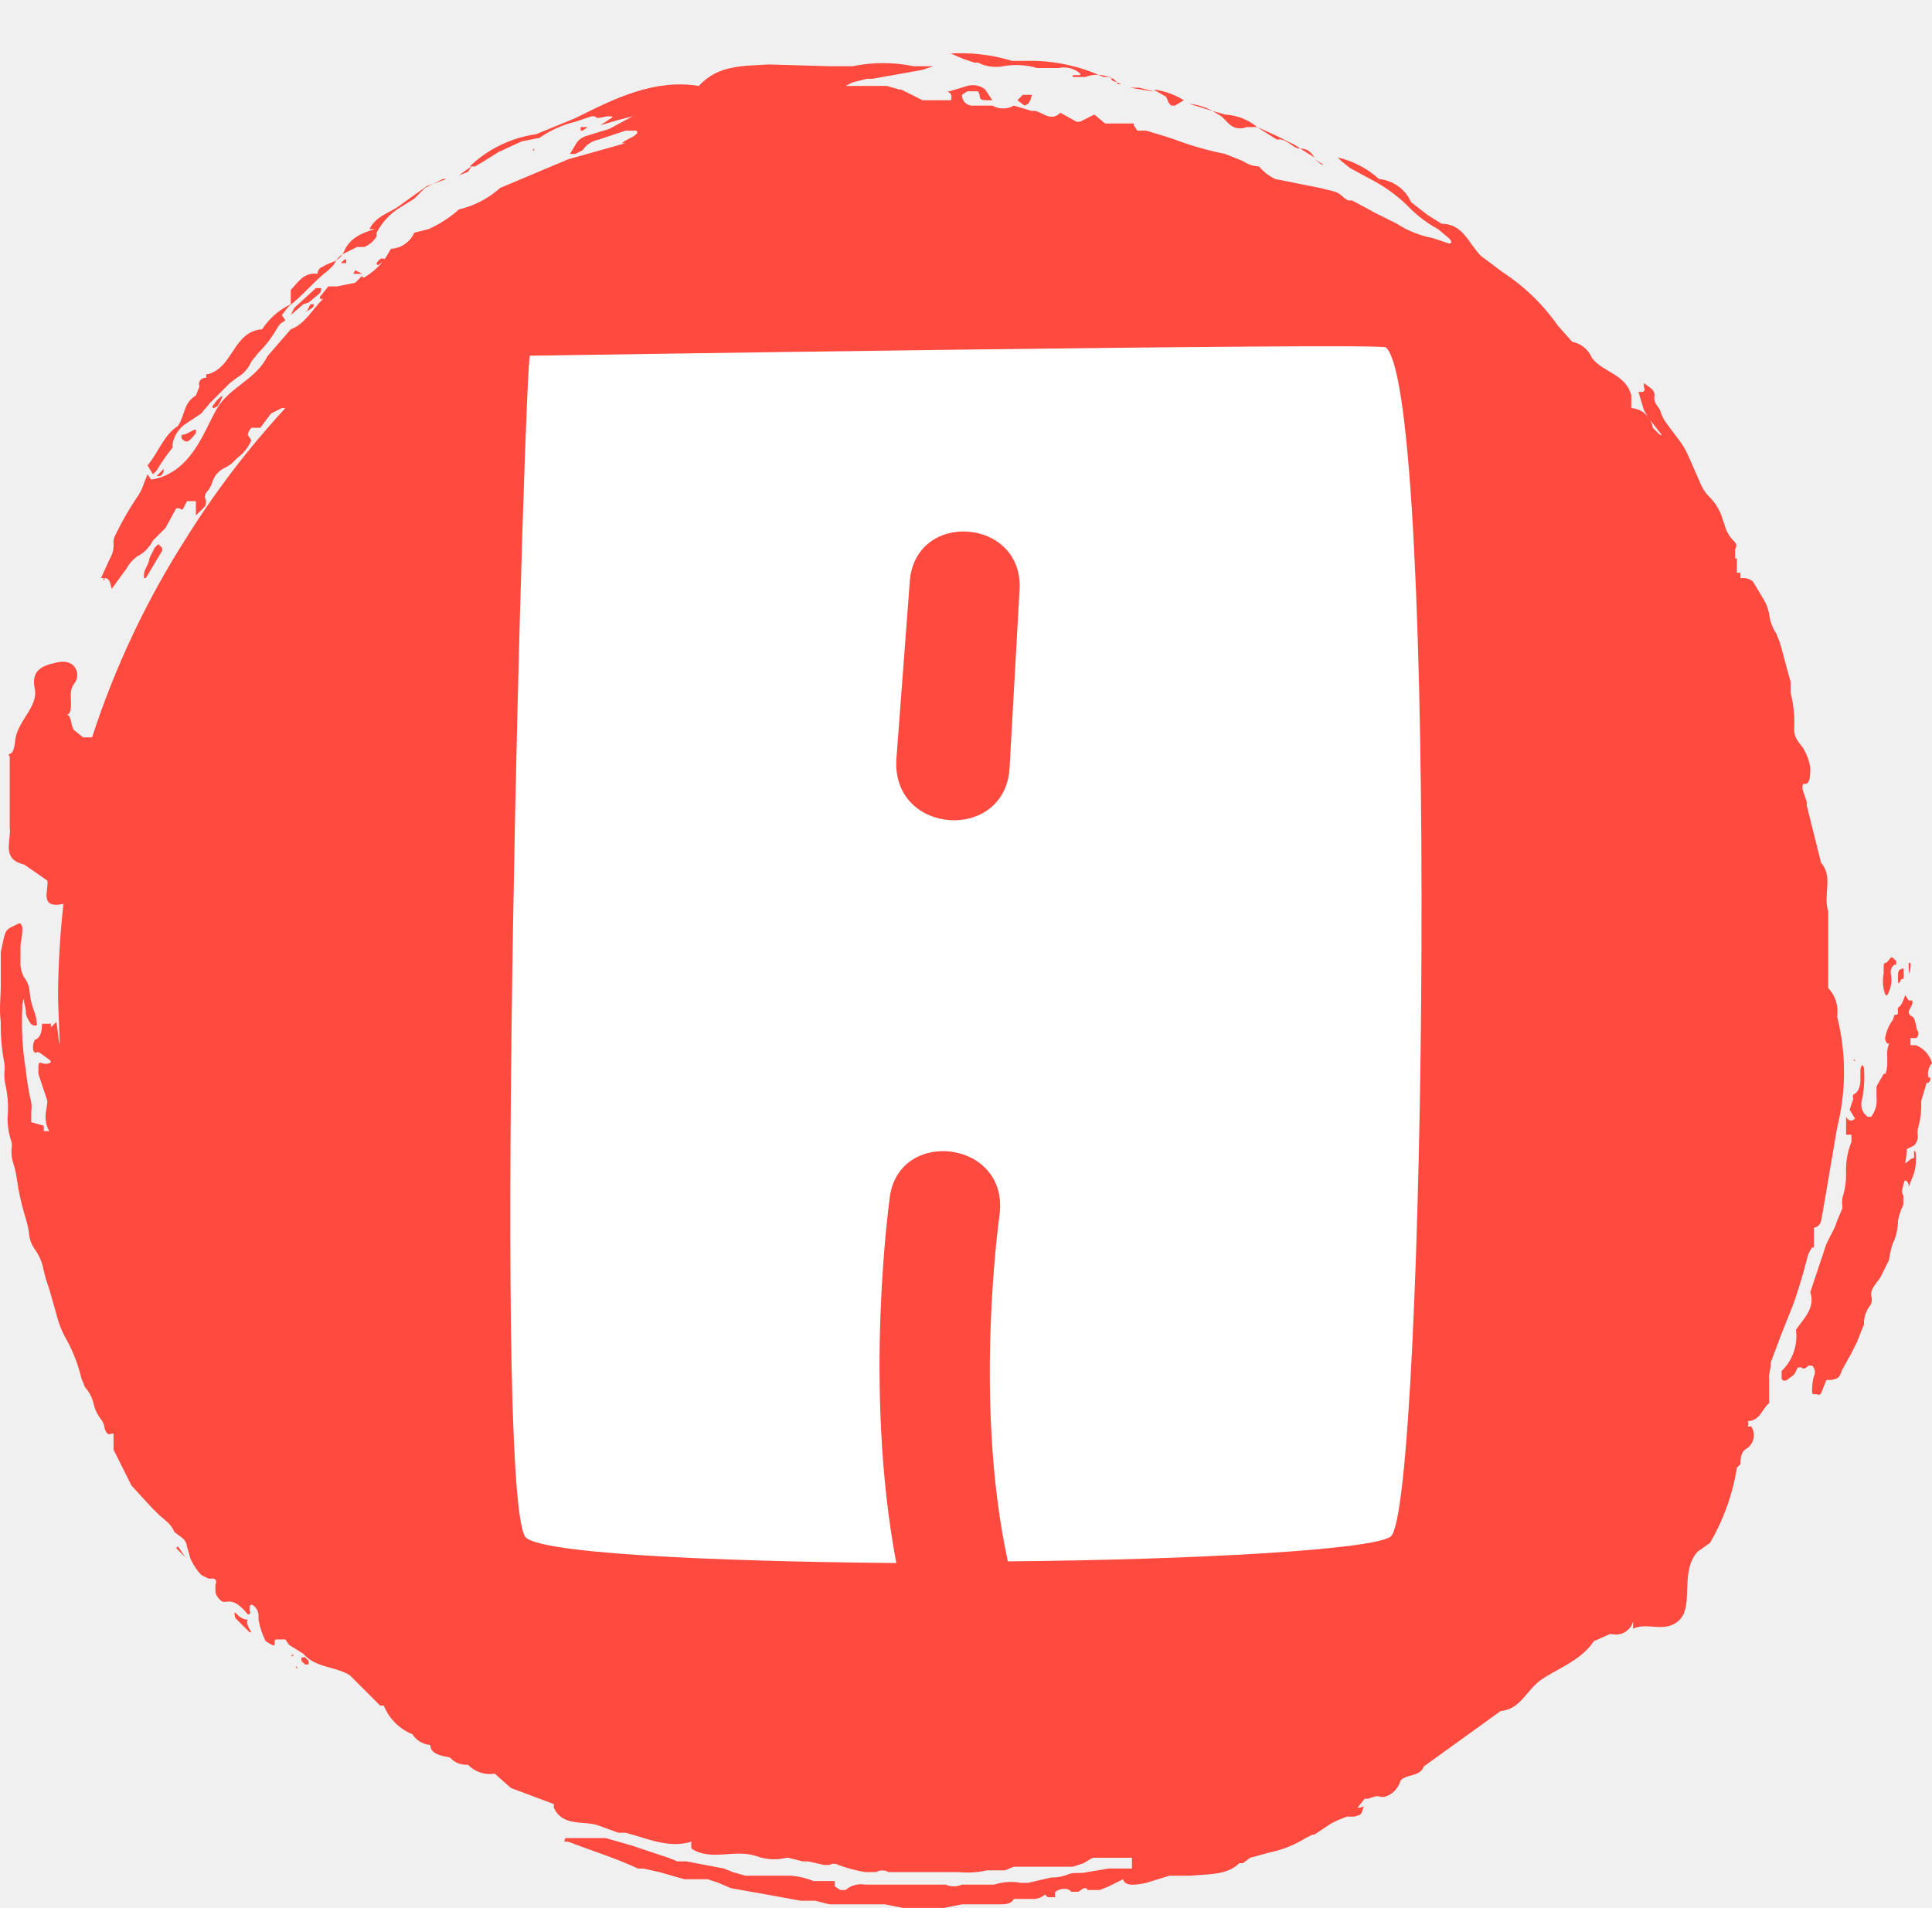
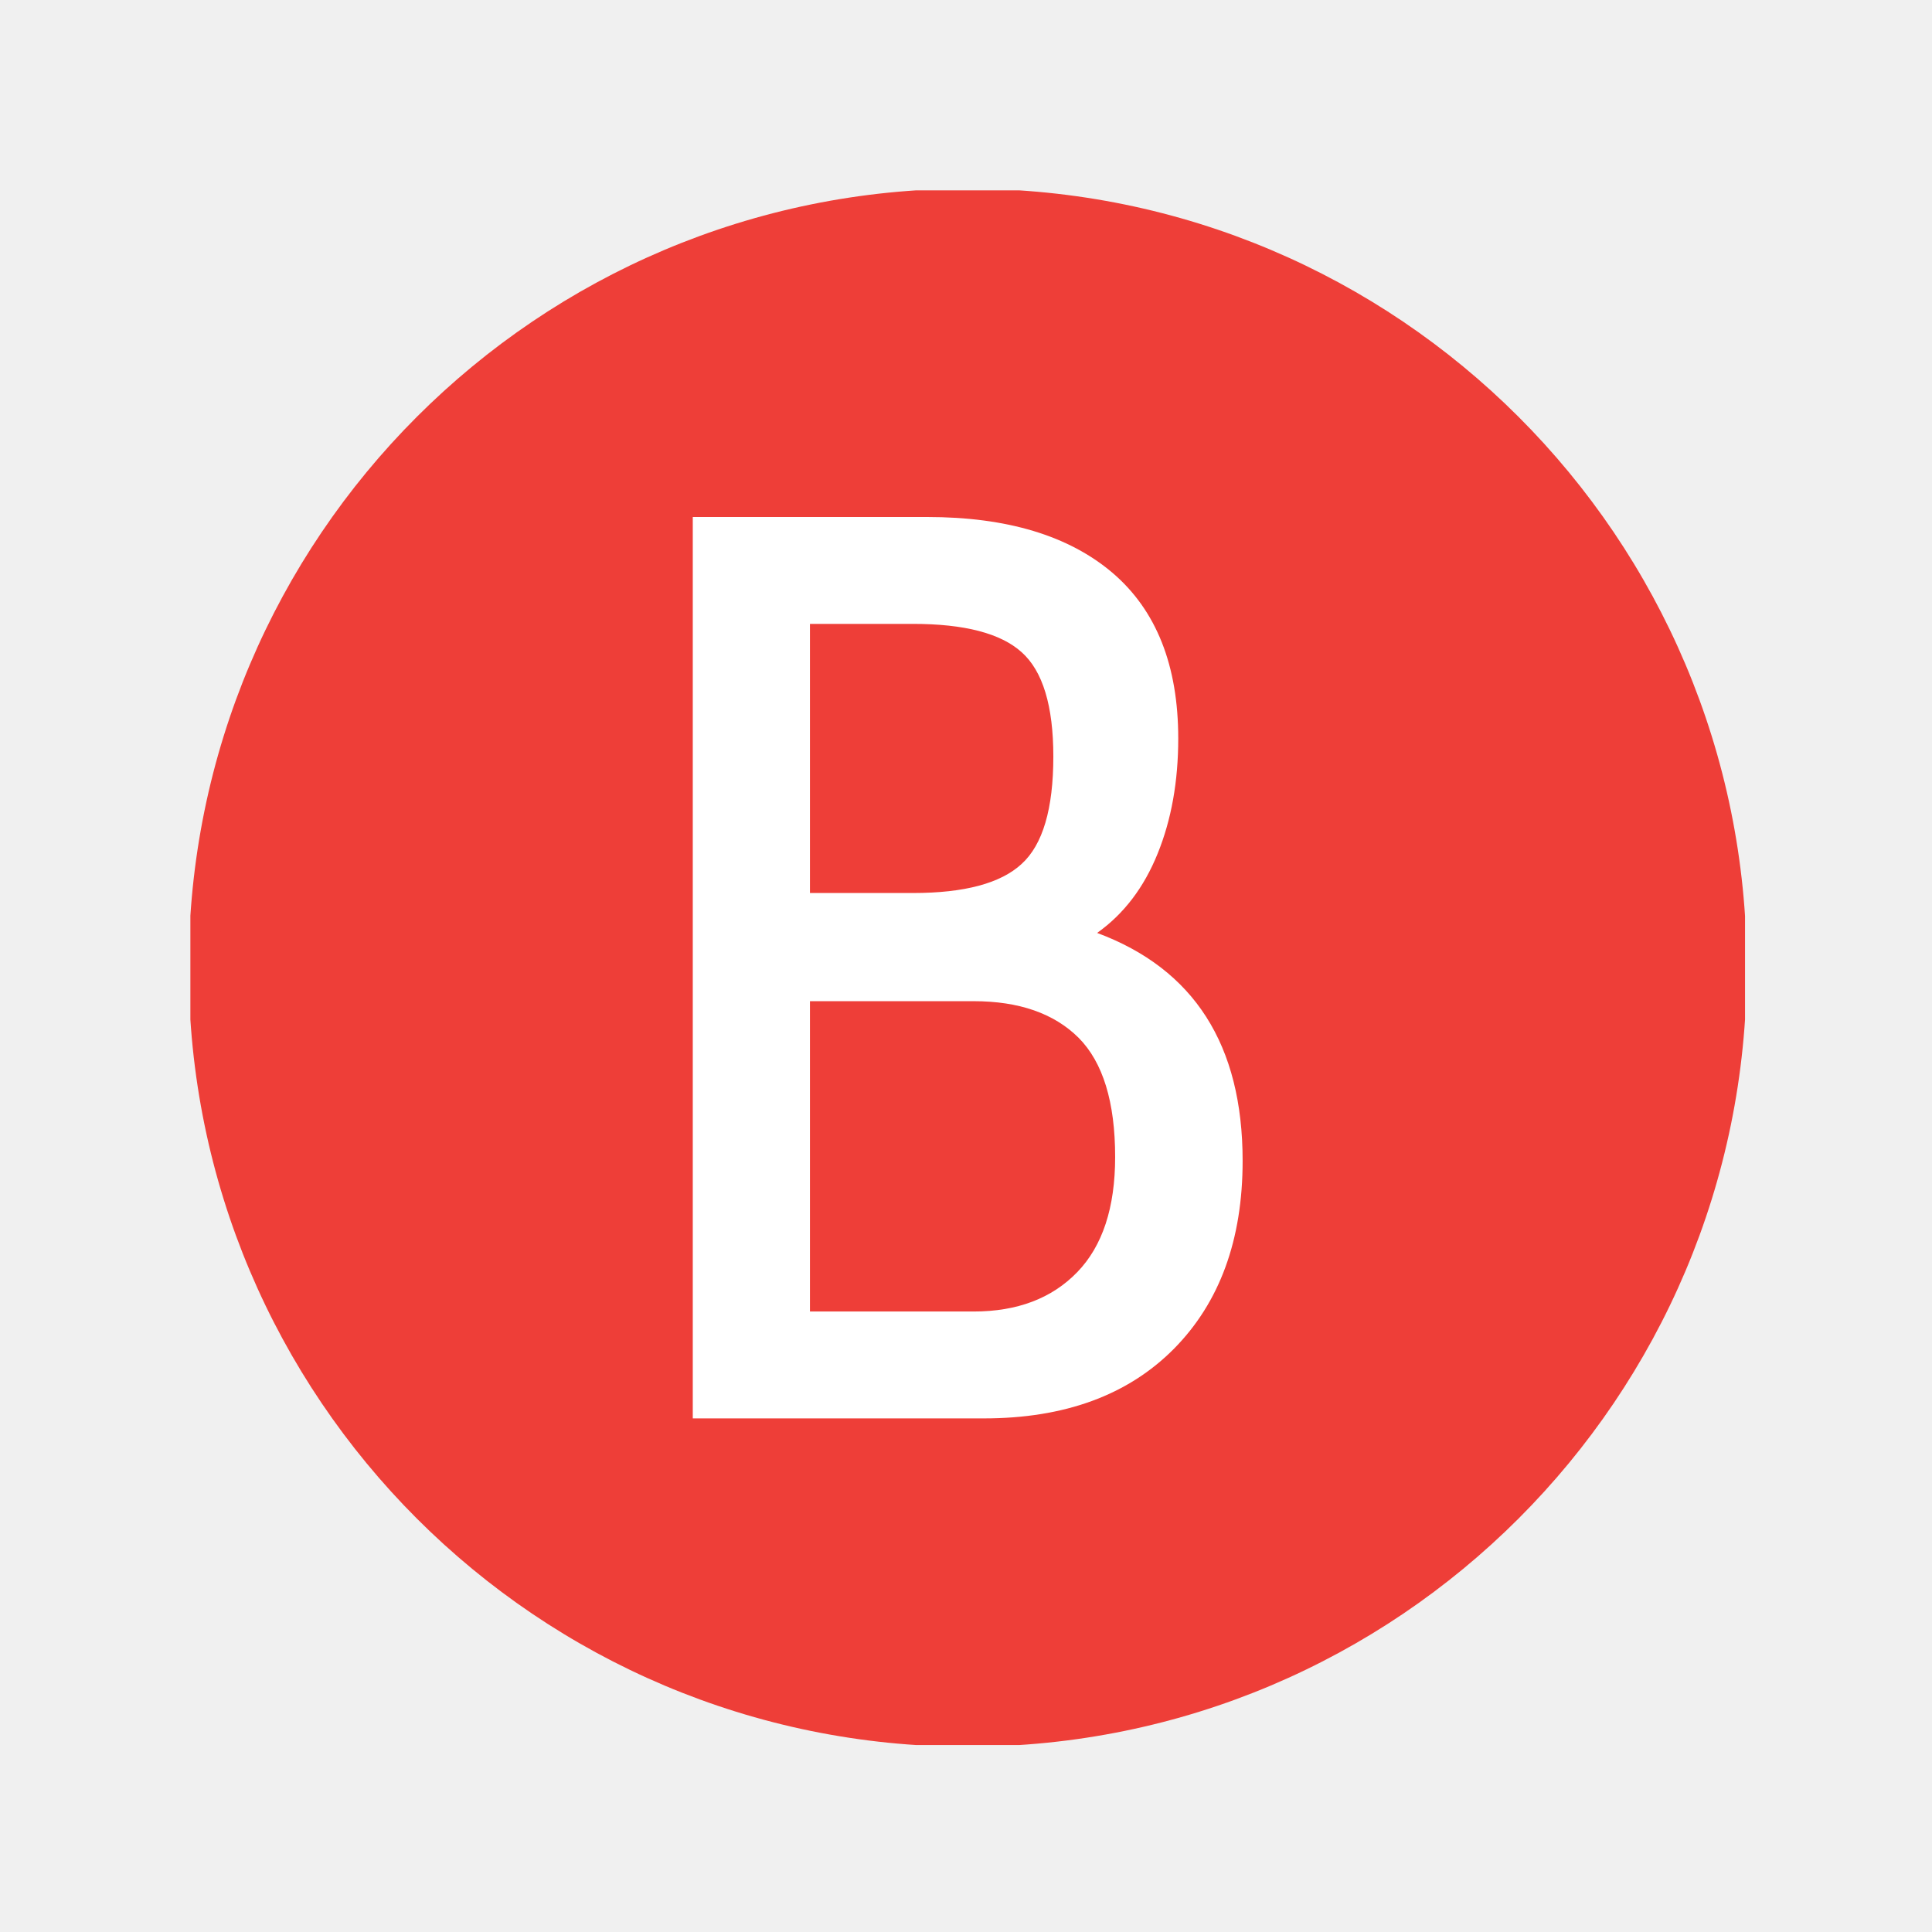
- <svg xmlns="http://www.w3.org/2000/svg" width="308.761" height="304.916" viewBox="0 0 106.008 104.687" class="css-1j8o68f" version="1.1" id="svg23">
-   <defs id="SvgjsDefs2684" />
-   <g id="SvgjsG2685" featurekey="rootContainer" transform="matrix(0.9820593,0,0,0.9820593,-0.05456052,0)" fill="#ff4a3f">
-     <g id="g17">
-       <path d="M19.8 15.3h.5l-.4-.2zm.5.1zm.8-.7c0 .1 0 .1.1.1l.4-.3c-.2-.1-.3-.1-.5.2zm.4-.2zm-4.1 2.3zm-.2.6l.3-.2c.1-.1.1-.2.1-.2h-.2l-.2.4c-.1-.1-.1 0 0 0zm2.2-2.9h-.1l-.2.2h.3zm-2.1 2.4l.6-.5c.1-.1.1-.2.1-.3h-.3l-1.2 1.1-.2.4.7-.6zm-1.1.8z" id="path3" />
-       <path d="M9.7 25v-.2a1.7 1.7 0 0 1 .7-1.1l.9-.6.5-.6.7-.7.4-.4.4-.3a1.9 1.9 0 0 0 .8-.9l.4-.5a5.9 5.9 0 0 0 1-1.3l.2-.3.3-.2-.2-.3.4-.5c.8-.6 1.4-1.4 2.2-2l.3-.3a1.4 1.4 0 0 1 .5-.6l.8-.4h.4a1.4 1.4 0 0 0 .7-.6V13a3.5 3.5 0 0 1 1.3-1.4l.8-.5.2-.2.4-.4 1-.5h.2l-1.1.4-1.4 1c-.6.5-1.4.6-1.8 1.4h.3c-.7.2-1.4.5-1.7 1.2s-.8.6-1.2.9a.4.4 0 0 0-.3.4c-.8-.1-1.1.5-1.5.9v.8a3.9 3.9 0 0 0-1.6 1.4c-1.6.1-1.6 2.1-3 2.5h-.1a.2.2 0 0 0 0 .2c-.3 0-.5.2-.4.5l-.2.5c-.7.4-.6 1.1-1 1.7-.8.5-1.1 1.5-1.7 2.2l.3.5.2-.2a11.6 11.6 0 0 1 .9-1.3zM53.9 3.3l.6.2h.2a2.2 2.2 0 0 0 1.4.2 4.1 4.1 0 0 1 1.9.1h1.2a1.4 1.4 0 0 1 1.2.3.1.1 0 0 1 0 .1H60a.1.1 0 0 0 0 .1h.7a1.8 1.8 0 0 1 1.3 0c.2 0 .1.1.2.2l.5.2h-.2c-.2-.4-.5-.4-.8-.4a9.7 9.7 0 0 0-4.3-.9h-.8A9.8 9.8 0 0 0 53 3h.2zm7.3 3.1zM50.3 4.7zm10.9 1.7h.2-.2zM19 14.7zm32.1-10zm17.6 2.2a.9.9 0 0 0 1 .2h.6a3.1 3.1 0 0 0-1.8-.7l-.7-.2.5.3zm-3.4-1.3c0 .1.1.2.2.3h.2l.5-.3a4.2 4.2 0 0 0-1.7-.6l.7.4zm7.4 2.7l.8.5c-.2-.3-.4-.5-.8-.5z" id="path5" />
-       <path d="M99 76.1l.6-1.6.6-1.5c.2-.5.6-1.8.8-2.6a1.7 1.7 0 0 1 .3-.7h.1v-1.1c.5-.1.4-.6.5-.9l.8-4.7a12.7 12.7 0 0 0 0-6.2 1.9 1.9 0 0 0-.5-1.6v-4.3c-.3-.9.3-1.9-.4-2.7L101 45a.4.4 0 0 0 0-.2l-.2-.6a.5.5 0 0 1 0-.4h.1c.3 0 .3-.5.3-.9a3 3 0 0 0-.4-1.1l-.3-.4a1.1 1.1 0 0 1-.2-.7 6.7 6.7 0 0 0-.2-2v-.6c-.2-.7-.4-1.5-.6-2.2l-.2-.5a2.5 2.5 0 0 1-.4-1.1 2.5 2.5 0 0 0-.3-.8l-.6-1a.8.8 0 0 0-.6-.2h-.1V32h-.2v-.8H97V31a.4.4 0 0 0 0-.1v-.2c.1-.2.1-.3-.1-.5a1.8 1.8 0 0 1-.4-.6l-.2-.6a2.9 2.9 0 0 0-.7-1.2 2.2 2.2 0 0 1-.5-.7l-.7-1.6a4.3 4.3 0 0 0-.6-1l-.6-.8a2.4 2.4 0 0 1-.4-.8l-.2-.3a.6.6 0 0 1-.1-.5.5.5 0 0 0-.2-.4l-.4-.3v.2c.1.2 0 .3-.1.3h-.2l.3 1 .3.5.7.9h-.1l-.2-.2-.2-.2a1.3 1.3 0 0 0-1.2-1.1v-.7c-.3-1.2-1.6-1.3-2.2-2.1a1.5 1.5 0 0 0-1.1-.9l-.8-.9a11.3 11.3 0 0 0-3.1-3l-.8-.6-.4-.3c-.7-.7-1-1.8-2.2-1.8l-.8-.5-.9-.7a2.2 2.2 0 0 0-1.8-1.3 5.1 5.1 0 0 0-2.3-1.2l.2.2.5.4 1.3.7a8.5 8.5 0 0 1 2.1 1.6 6.8 6.8 0 0 0 1.5 1.1l.6.5c.1.1.2.2.1.3H81l-.9-.3a5.6 5.6 0 0 1-2-.8l-1.2-.6-1.3-.7h-.2c-.3-.1-.4-.4-.8-.5l-.8-.2-2.5-.5a2.6 2.6 0 0 1-.9-.7 1.7 1.7 0 0 1-.9-.3l-1-.4a18.1 18.1 0 0 1-2.8-.8l-.6-.2-1-.3h-.5l-.2-.3v-.1h-1.6l-.6-.5-.4.2-.4.2h-.2l-.9-.5c-.6.6-1.1-.2-1.6-.1l-1-.3a1.2 1.2 0 0 1-1.2 0h-1.2a.6.6 0 0 1-.5-.6l.3-.2h.6a.7.7 0 0 1 .1.3c0 .2.2.2.5.2h.2l-.4-.6a1.1 1.1 0 0 0-1-.2l-1 .3H53c.3.2.2.3.2.5h-1.6l-.4-.2-.8-.4h-.1l-.7-.2h-2.3l.4-.2.8-.2h.3l1.7-.3 1.1-.2.6-.2h-1.1a8.4 8.4 0 0 0-3.4 0h-1.3L43 3.6c-1.4.1-2.8 0-3.9 1.2-2.5-.4-4.7.7-6.9 1.8l-2.2.9a6.7 6.7 0 0 0-3.7 1.8h.3l.5-.3.8-.5 1.3-.6 1-.2a6 6 0 0 1 2-.9l.9-.3h.2c.1.2.5 0 .7 0h.2c.1 0 .1.1 0 .1l-.6.4 1-.3.8-.2-1.3.7-1.3.4a1 1 0 0 0-.6.5l-.3.5h.3l.4-.2a1.4 1.4 0 0 1 .9-.6l1.5-.5h.5a.1.1 0 0 1 .1.2c-.2.2-.6.3-.8.5h.2l-3.2.9-3.8 1.6a5.2 5.2 0 0 1-2.3 1.2 6.6 6.6 0 0 1-1.7 1.1l-.8.2a1.5 1.5 0 0 1-1.3.9l-.3.5a3.7 3.7 0 0 1-1.2 1.1h-.1v-.1l-.2.2-.2.2-1 .2h-.5l-.4.5c-.1.1-.1.2 0 .2h.1c-.6.6-1 1.4-1.8 1.7L15 19.9c-.6 1.2-1.8 1.6-2.6 2.6s-1.4 3.9-3.9 4.3l-.2-.3-.2.5a2.7 2.7 0 0 1-.4.8 16.9 16.9 0 0 0-1.2 2.1.8.8 0 0 0-.1.5 1.4 1.4 0 0 1-.2.8l-.5 1.1h.2c.3 0 .3.3.4.6l.8-1.1a2.2 2.2 0 0 1 .6-.7 2 2 0 0 0 .9-.9l.3-.3.4-.4.6-1.1h.2c.1.1.1.1.2 0l.2-.4h.5v.8l.5-.5a.5.5 0 0 0 0-.5.4.4 0 0 1 .1-.3 1.5 1.5 0 0 0 .3-.5 1.3 1.3 0 0 1 .8-.9l.3-.2.3-.3a2.4 2.4 0 0 0 .8-1l-.2-.3c0-.1.1-.3.2-.4h.5l.6-.8.6-.3h.2a48.8 48.8 0 0 0-5.5 7.2h-.1.1a48.4 48.4 0 0 0-5.3 11.2h-.5l-.5-.4c-.2-.2-.1-.7-.4-.9h.1c.3-.5-.1-1.2.3-1.7s.1-1.4-.9-1.2-1.5.5-1.3 1.5-1 1.8-1.1 2.9-.5.5-.3.9v3.9c.1.8-.5 1.8.8 2.1l1.3.9c.1.5-.5 1.6.9 1.3a49.2 49.2 0 0 0-.3 5c0 1.1.1 2.2.1 3.3v-.4c-.1-.4-.1-.8-.2-1.3l-.3.3v-.2h-.5c0 .5-.1.8-.4.9a.9.9 0 0 0-.1.5c0 .1.1.3.2.2s.4.2.7.4-.2.3-.4.2-.2.1-.2.3v.3l.5 1.5c0 .3-.1.6-.1.9a1.7 1.7 0 0 0 .2.8h-.3v-.3l-.7-.2v-.6a1.5 1.5 0 0 0 0-.5 14.6 14.6 0 0 1-.3-1.8 16.6 16.6 0 0 1-.2-3.5.9.9 0 0 1 .1-.5v.2a2.9 2.9 0 0 1 .1.5.8.8 0 0 0 .1.4c.1.2.2.4.4.4s.1-.1.1-.2a2.1 2.1 0 0 0-.1-.5 4.2 4.2 0 0 1-.3-1.3 1.5 1.5 0 0 0-.3-.7 1.6 1.6 0 0 1-.2-.9v-.8c0-.3.1-.6.1-.9a.5.5 0 0 0-.1-.4h-.1c-.8.4-.7.2-1 1.6V55c0 .7-.1 1.4 0 2.1a10.8 10.8 0 0 0 .2 2.3 1.8 1.8 0 0 1 0 .5 3.1 3.1 0 0 0 .1.9 5.9 5.9 0 0 1 .1 1.3 3.9 3.9 0 0 0 .2 1.7 1.2 1.2 0 0 1 0 .4 2.1 2.1 0 0 0 .1.8 4.9 4.9 0 0 1 .2.9 14 14 0 0 0 .5 2.2 5 5 0 0 1 .2 1 1.7 1.7 0 0 0 .3.7 2.9 2.9 0 0 1 .5 1.2 8.5 8.5 0 0 0 .3 1l.4 1.4a5.4 5.4 0 0 0 .6 1.5 8.5 8.5 0 0 1 .8 2.1l.2.5a2.1 2.1 0 0 1 .5 1 2.1 2.1 0 0 0 .4.8 1 1 0 0 1 .2.5c.1.3.2.4.4.3h.1v.9l.5 1 .5 1 1.1 1.2.4.4c.3.3.7.5.9 1l.4.3a.7.7 0 0 1 .3.5l.2.7a3.3 3.3 0 0 0 .6.9l.4.2h.3a.2.2 0 0 1 .1.3 2.5 2.5 0 0 0 0 .5.9.9 0 0 0 .4.5h.2c.4-.1.8.2 1.2.7h.1c0-.1.1-.1 0-.2v-.2c0-.1.1-.2.2-.1a.7.7 0 0 1 .3.6v.2a4.3 4.3 0 0 0 .4 1.2c.5.3.5.3.5.1s0-.2.2-.2h.4l.2.3.8.5c.7.8 1.8.7 2.6 1.2l1.7 1.7h.2a2.9 2.9 0 0 0 1.6 1.6 1.3 1.3 0 0 0 1 .6c0 .5.6.6 1.1.7a1.2 1.2 0 0 0 .8.4h.2a1.7 1.7 0 0 0 1.5.5l.9.8 2.4.9v.2c.5 1.1 1.7.7 2.5 1l1.1.4h.4c1.2.3 2.4.9 3.7.5a.7.7 0 0 0 0 .4c1.1.7 2.4 0 3.6.4a2.9 2.9 0 0 0 1.7.1h.1l.8.2h.3l.9.2h.3a.5.5 0 0 1 .5 0 7.9 7.9 0 0 0 1.5.4h.6a.7.7 0 0 1 .7 0h3.9a5 5 0 0 0 1.6-.1h1l.5-.2H60l.6-.2.5-.3h2.2v.6H62l-1.2.2c-.4.1-.7 0-1 .1a2.4 2.4 0 0 1-1 .2l-1.3.3h-.4a3.1 3.1 0 0 0-1.5.1h-1.8a1.1 1.1 0 0 1-.9 0h-4.5a1.3 1.3 0 0 0-1.1.3H47l-.3-.2v-.3h-1.2a4.1 4.1 0 0 0-1.3-.3h-2.5l-.7-.2-.5-.2-2.1-.4h-.5l-.5-.2-2.1-.7-1.4-.4h-2.2c-.1 0-.1.1-.1.2h.2c1.3.5 2.6.9 3.9 1.5h.3l.9.2 1.4.4h1.3l.6.2.7.3 1.7.3 1.1.2 1.1.2h.8l.8.2h3.1l1 .2h2.3l1-.2H56c.4 0 .6-.1.7-.3h1a1 1 0 0 0 .8-.3c-.1.1 0 .1.1.2h.4v-.2c0-.1 0-.1.2-.2s.6-.1.7.1h.4l.3-.2c.2 0 .2 0 .2.1h.7l.5-.2.8-.4c.1.3.4.4 1.3.2l1.3-.4h1.2c.9-.1 2 0 2.7-.7h.2l.4-.3 1.1-.3a6.1 6.1 0 0 0 2-.8l.4-.2h.1l.9-.6.4-.2.5-.2h.4c.4-.1.4-.1.5-.4s0-.1-.2-.1h-.1l.4-.5h.2c.3-.1.5-.2.7-.1h.2a1.3 1.3 0 0 0 .9-.9c.3-.4 1.1-.2 1.3-.8l4.3-3.1c1.1-.1 1.4-1.1 2.2-1.7s2.3-1.1 3-2.2l.9-.4h.1a1 1 0 0 0 1.2-.7v.4c.8-.4 1.8.3 2.6-.5s0-2.7 1-3.8l.7-.5a12.1 12.1 0 0 0 1.5-4.2l.2-.2c0-.3 0-.7.4-.9a.9.9 0 0 0 .2-1.2h-.2a.3.3 0 0 0 0-.3c.7 0 .8-.7 1.2-1V77a.5.5 0 0 1 0-.2 3.8 3.8 0 0 0 .1-.7zM5.9 32.2z" id="path7" />
-       <path d="M26.4 9.3l-.3.2-.4.3.5-.2zm6.1-2h.1l.3-.2h-.4zm-2.6 1l-.1.1h.1v-.1zm-1.5 1.4zm1.3-.2zm-6.3 3.1zM9.2 26.2l-.4.4H9a.4.4 0 0 0 .2-.4zm3-3.5a2.1 2.1 0 0 0 .3-.6 1.5 1.5 0 0 0-.5.5c-.1.1-.1.2 0 .2zM11 24.2V24c-.2 0-.5.3-.8.3v.2c.3.3.4.2.8-.3zm3 66.2zM73.9 9.2h.1l-.5-.3zm-2.5-1.4c.5-.1.8.4 1.2.5h.1l-.3-.2-1-.5-1.1-.5.3.2zM52.8 3.1zm11.7 2h-.1l-1.2-.2h.5zm2 .7l1.3.4a3.3 3.3 0 0 0-1.3-.4zm-9 0a1 1 0 0 0 .2-.5h-.5l-.3.3.4.3zm9 1.6zM49.9 4.2zm2.9.7zM48.5 4zm13.8 2.1a.5.5 0 0 0 0 .1zm44.8 52.3h-.3V58h.3c.1 0 .2-.3.1-.4s-.1-.7-.3-.8a.3.3 0 0 1-.2-.3l.2-.4a.4.4 0 0 0 0-.2h-.2l-.2-.3c-.1.3-.2.6-.4.7a.5.5 0 0 0 0 .2c0 .1 0 .2-.1.2h-.1a1.1 1.1 0 0 1-.1.3 2.3 2.3 0 0 0-.4.9.4.4 0 0 0 .1.4h.1a1.7 1.7 0 0 0-.1.8v.4a1.8 1.8 0 0 1-.1.5h-.1l-.4.7v.6a1.5 1.5 0 0 1-.3 1.1h-.2l-.2-.2a.9.9 0 0 1-.1-.8 6.5 6.5 0 0 0 .1-1.7c0-.1-.1-.2-.1-.2a.5.5 0 0 0-.1.3v.6c0 .2-.1.6-.3.7s-.1.2-.1.3l-.2.6.3.5c-.2.2-.4.1-.5-.1v1h.3v.4a4.2 4.2 0 0 0-.3 1.4 3.3 3.3 0 0 0 0 .4 4 4 0 0 1-.2 1.3 2 2 0 0 0 0 .6l-.3.7a3.2 3.2 0 0 1-.3.7l-.3.6-.9 2.7c.3.9-.4 1.5-.8 2.1a2.7 2.7 0 0 1-.8 2.3v.4c0 .1.1.2.3.1l.4-.3.2-.4h.2c.1.1.2.1.4-.1h.2a.5.5 0 0 1 .1.6 2.9 2.9 0 0 0-.1.8c0 .1 0 .2.1.2h.2c.1.1.2 0 .3-.3l.2-.5h.3c.4-.1.4-.1.6-.6l.5-.9.3-.6.4-1a1.6 1.6 0 0 1 .3-1 .6.6 0 0 0 .1-.6c0-.2 0-.3.2-.6l.3-.4.5-1a4.7 4.7 0 0 1 .2-.9 3 3 0 0 0 .3-1.3 3.8 3.8 0 0 1 .3-.9v-.5c-.1-.2-.1-.2 0-.6s.1-.2.2-.2a.4.4 0 0 1 .1.3l.2-.5a2.3 2.3 0 0 0 .2-.9v-.3c0-.1 0-.3-.1-.3v.4c-.2 0-.3.2-.5.3a6.4 6.4 0 0 0 .1-.8l.4-.2a.7.7 0 0 0 .2-.6 1.4 1.4 0 0 1 0-.3 4.8 4.8 0 0 0 .2-1.4v-.2l.3-1h.1a.3.3 0 0 0 .1-.3h-.1a.9.9 0 0 1 .2-.8 1.5 1.5 0 0 0-.9-1zm-1.2 7.8zm-.2-9.9zm0 0zM9.1 30.8a.3.3 0 0 0 0-.2l-.2-.2-.2.2-.3.6c0 .3-.3.6-.3.9v.2h.1zm96.3 24.8h.1a1.7 1.7 0 0 0 .2-1.2.5.5 0 0 1 .2-.5h.1v-.2l-.2-.2h-.1c-.1.1-.2.3-.3.3s-.1.1-.1.3v.3a2.2 2.2 0 0 0 .1 1.2zM13.2 90.1c-.1 0 0 .2 0 .3l.8.8h.1c-.2-.3-.3-.6-.2-.7a.9.9 0 0 1-.5-.2zm.8.3zm92.3-35.7h.1a2 2 0 0 0 0-.6c-.3.1-.3.1-.3.6s.1.1.2 0z" id="path9" />
-       <path d="M106.7 62a.6.6 0 0 0 .1-.5c0-.1-.1-.2-.1-.1h-.2v.2c0 .4.1.5.2.4zm.1-8.2h-.1v.6a1 1 0 0 0 .1-.6zM17.1 92.6h-.2v.2l.2.2h.2v-.2zm86.6-33.3c0-.1 0-.1-.1-.1zM9.9 86.5l.5.5-.4-.6z" id="path11" />
-       <circle cx="10.5" cy="87.1" transform="rotate(-24.8 10.4 87.159)" id="circle13" />
-       <path d="M9.7 30.1h-.1v.2-.2h.1zm83.2-6.6l-.2-.3h-.1zm-14.7 77.1zM5.9 32.2zm-.1.2a.3.3 0 0 0 .1-.2v.2zm1.9-4.9zM61.5 2.4zm42.8 58.2v.1-.1zM16.4 92.5h-.1c.1.1.2 0 .1-.1zm.2.7h.1l-.1-.1v.1zm73.9-71.3zm15.2 34.4zM14.6 91.7zm92.1-37zm-.8 11.4zM34.6 0z" id="path15" />
-     </g>
-   </g>
-   <g id="SvgjsG2686" featurekey="nameFeature-0" transform="matrix(2.284354,0,0,2.284354,27.98006,-5.60952)" fill="#ffffff">
-     <path d="M9.6 16.48 l-0.32 4.24 c-0.08 1.8 2.6 1.96 2.72 0.2 l0.24 -4.28 c0.12 -1.76 -2.56 -1.96 -2.64 -0.16 z M0.48 11 l0 0 c0.04 0 20.48 -0.32 20.56 -0.2 c1.28 1.12 0.96 27.8 0.12 28.56 c-0.4 0.32 -4.64 0.56 -9.2 0.6 c-0.84 -3.84 -0.2 -8.32 -0.2 -8.32 c0.24 -1.8 -2.44 -2.12 -2.64 -0.4 c0 0.04 -0.64 4.52 0.16 8.76 c-4.56 -0.04 -8.68 -0.24 -8.92 -0.64 c-0.8 -1.44 0 -28.28 0.12 -28.36 z" id="path20" />
+ <svg xmlns="http://www.w3.org/2000/svg" version="1.1" width="128" height="128" viewBox="0 0 128 128">
+   <g transform="matrix(0.8046875,0,0,0.8046875,12.61279,12.61279)">
+     <svg viewBox="0 0 142 142" data-background-color="#ffffff" preserveAspectRatio="xMidYMid meet" height="128" width="128">
+       <g id="tight-bounds" transform="matrix(1,0,0,1,-0.1555,-0.1555)">
+         <svg viewBox="0 0 142.311 142.311" height="142.311" width="142.311">
+           <g>
+             <svg />
+           </g>
+           <g>
+             <svg viewBox="0 0 142.311 142.311" height="142.311" width="142.311">
+               <g>
+                 <path d="M0 71.155c0-39.298 31.857-71.155 71.155-71.155 39.298 0 71.155 31.857 71.156 71.155 0 39.298-31.857 71.155-71.156 71.156-39.298 0-71.155-31.857-71.155-71.156zM71.155 134.886c35.197 0 63.731-28.533 63.731-63.731 0-35.197-28.533-63.731-63.731-63.73-35.197 0-63.731 28.533-63.73 63.73 0 35.197 28.533 63.731 63.73 63.731z" data-fill-palette-color="tertiary" fill="#ee3e38" stroke="transparent" />
+                 <ellipse rx="68.309" ry="68.309" cx="71.155" cy="71.155" fill="#ee3e38" stroke="transparent" stroke-width="0" fill-opacity="1" data-fill-palette-color="tertiary" />
+               </g>
+               <g transform="matrix(1,0,0,1,46.04394,29.98911)">
+                 <svg viewBox="0 0 50.223 82.332" height="82.332" width="50.223">
+                   <g>
+                     <svg viewBox="0 0 50.223 82.332" height="82.332" width="50.223">
+                       <g>
+                         <svg viewBox="0 0 50.223 82.332" height="82.332" width="50.223">
+                           <g id="textblocktransform">
+                             <svg viewBox="0 0 50.223 82.332" height="82.332" width="50.223" id="textblock">
+                               <g>
+                                 <svg viewBox="0 0 50.223 82.332" height="82.332" width="50.223">
+                                   <g transform="matrix(1,0,0,1,0,0)">
+                                     <svg width="50.223" viewBox="3.3 -35 21.35 35" height="82.332" data-palette-color="#ffffff">
+                                       <path d="M19-18.85Q24.65-16.75 24.65-10L24.65-10Q24.65-5.4 21.98-2.7 19.3 0 14.6 0L14.6 0 3.3 0 3.3-35 12.4-35Q17.05-35 19.6-32.83 22.15-30.65 22.15-26.4L22.15-26.4Q22.15-23.9 21.35-21.93 20.55-19.95 19-18.85L19-18.85ZM7.85-30.85L7.85-20.4 11.85-20.4Q14.85-20.4 16.07-21.53 17.3-22.65 17.3-25.7L17.3-25.7Q17.3-28.65 16.07-29.75 14.85-30.85 11.85-30.85L11.85-30.85 7.85-30.85ZM14.2-4.15Q16.75-4.15 18.23-5.68 19.7-7.2 19.7-10.15L19.7-10.15Q19.7-13.35 18.28-14.78 16.85-16.2 14.2-16.2L14.2-16.2 7.85-16.2 7.85-4.15 14.2-4.15Z" opacity="1" transform="matrix(1,0,0,1,0,0)" fill="#ffffff" class="undefined-text-0" data-fill-palette-color="quaternary" id="text-0" />
+                                     </svg>
+                                   </g>
+                                 </svg>
+                               </g>
+                             </svg>
+                           </g>
+                         </svg>
+                       </g>
+                       <g />
+                     </svg>
+                   </g>
+                 </svg>
+               </g>
+             </svg>
+           </g>
+           <defs />
+         </svg>
+         <rect width="142.311" height="142.311" fill="none" stroke="none" visibility="hidden" />
+       </g>
+     </svg>
  </g>
</svg>
